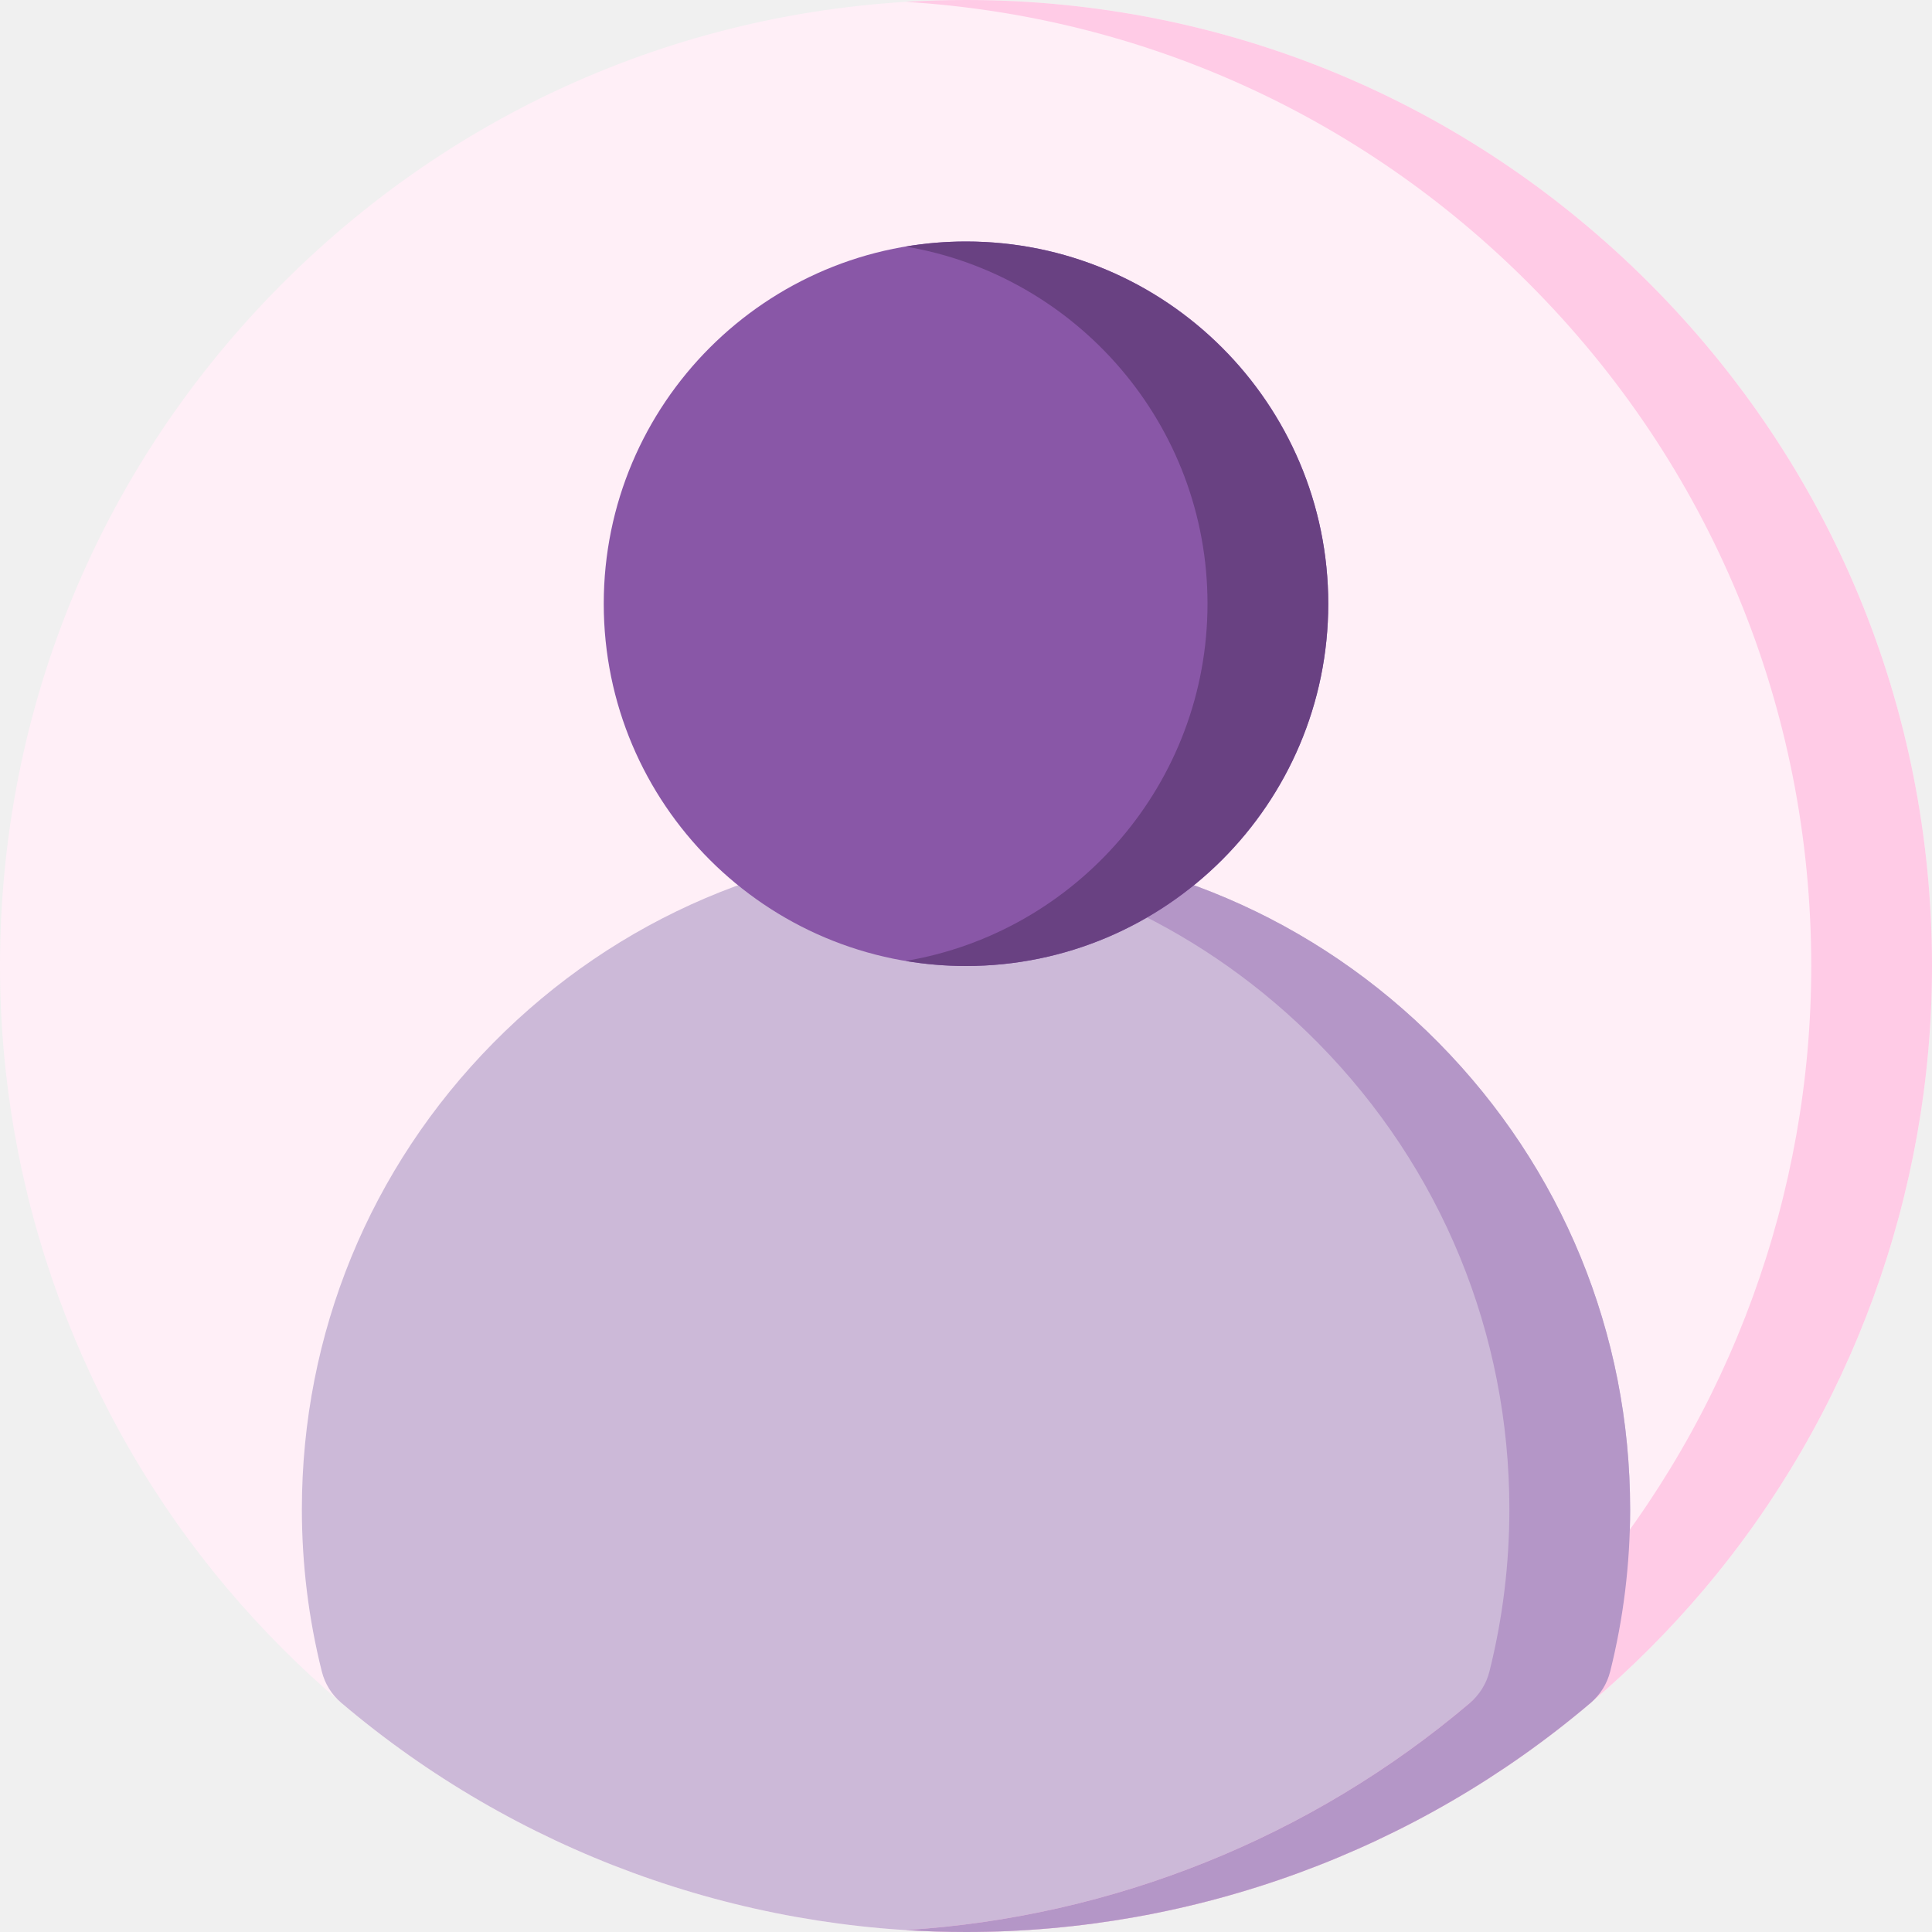
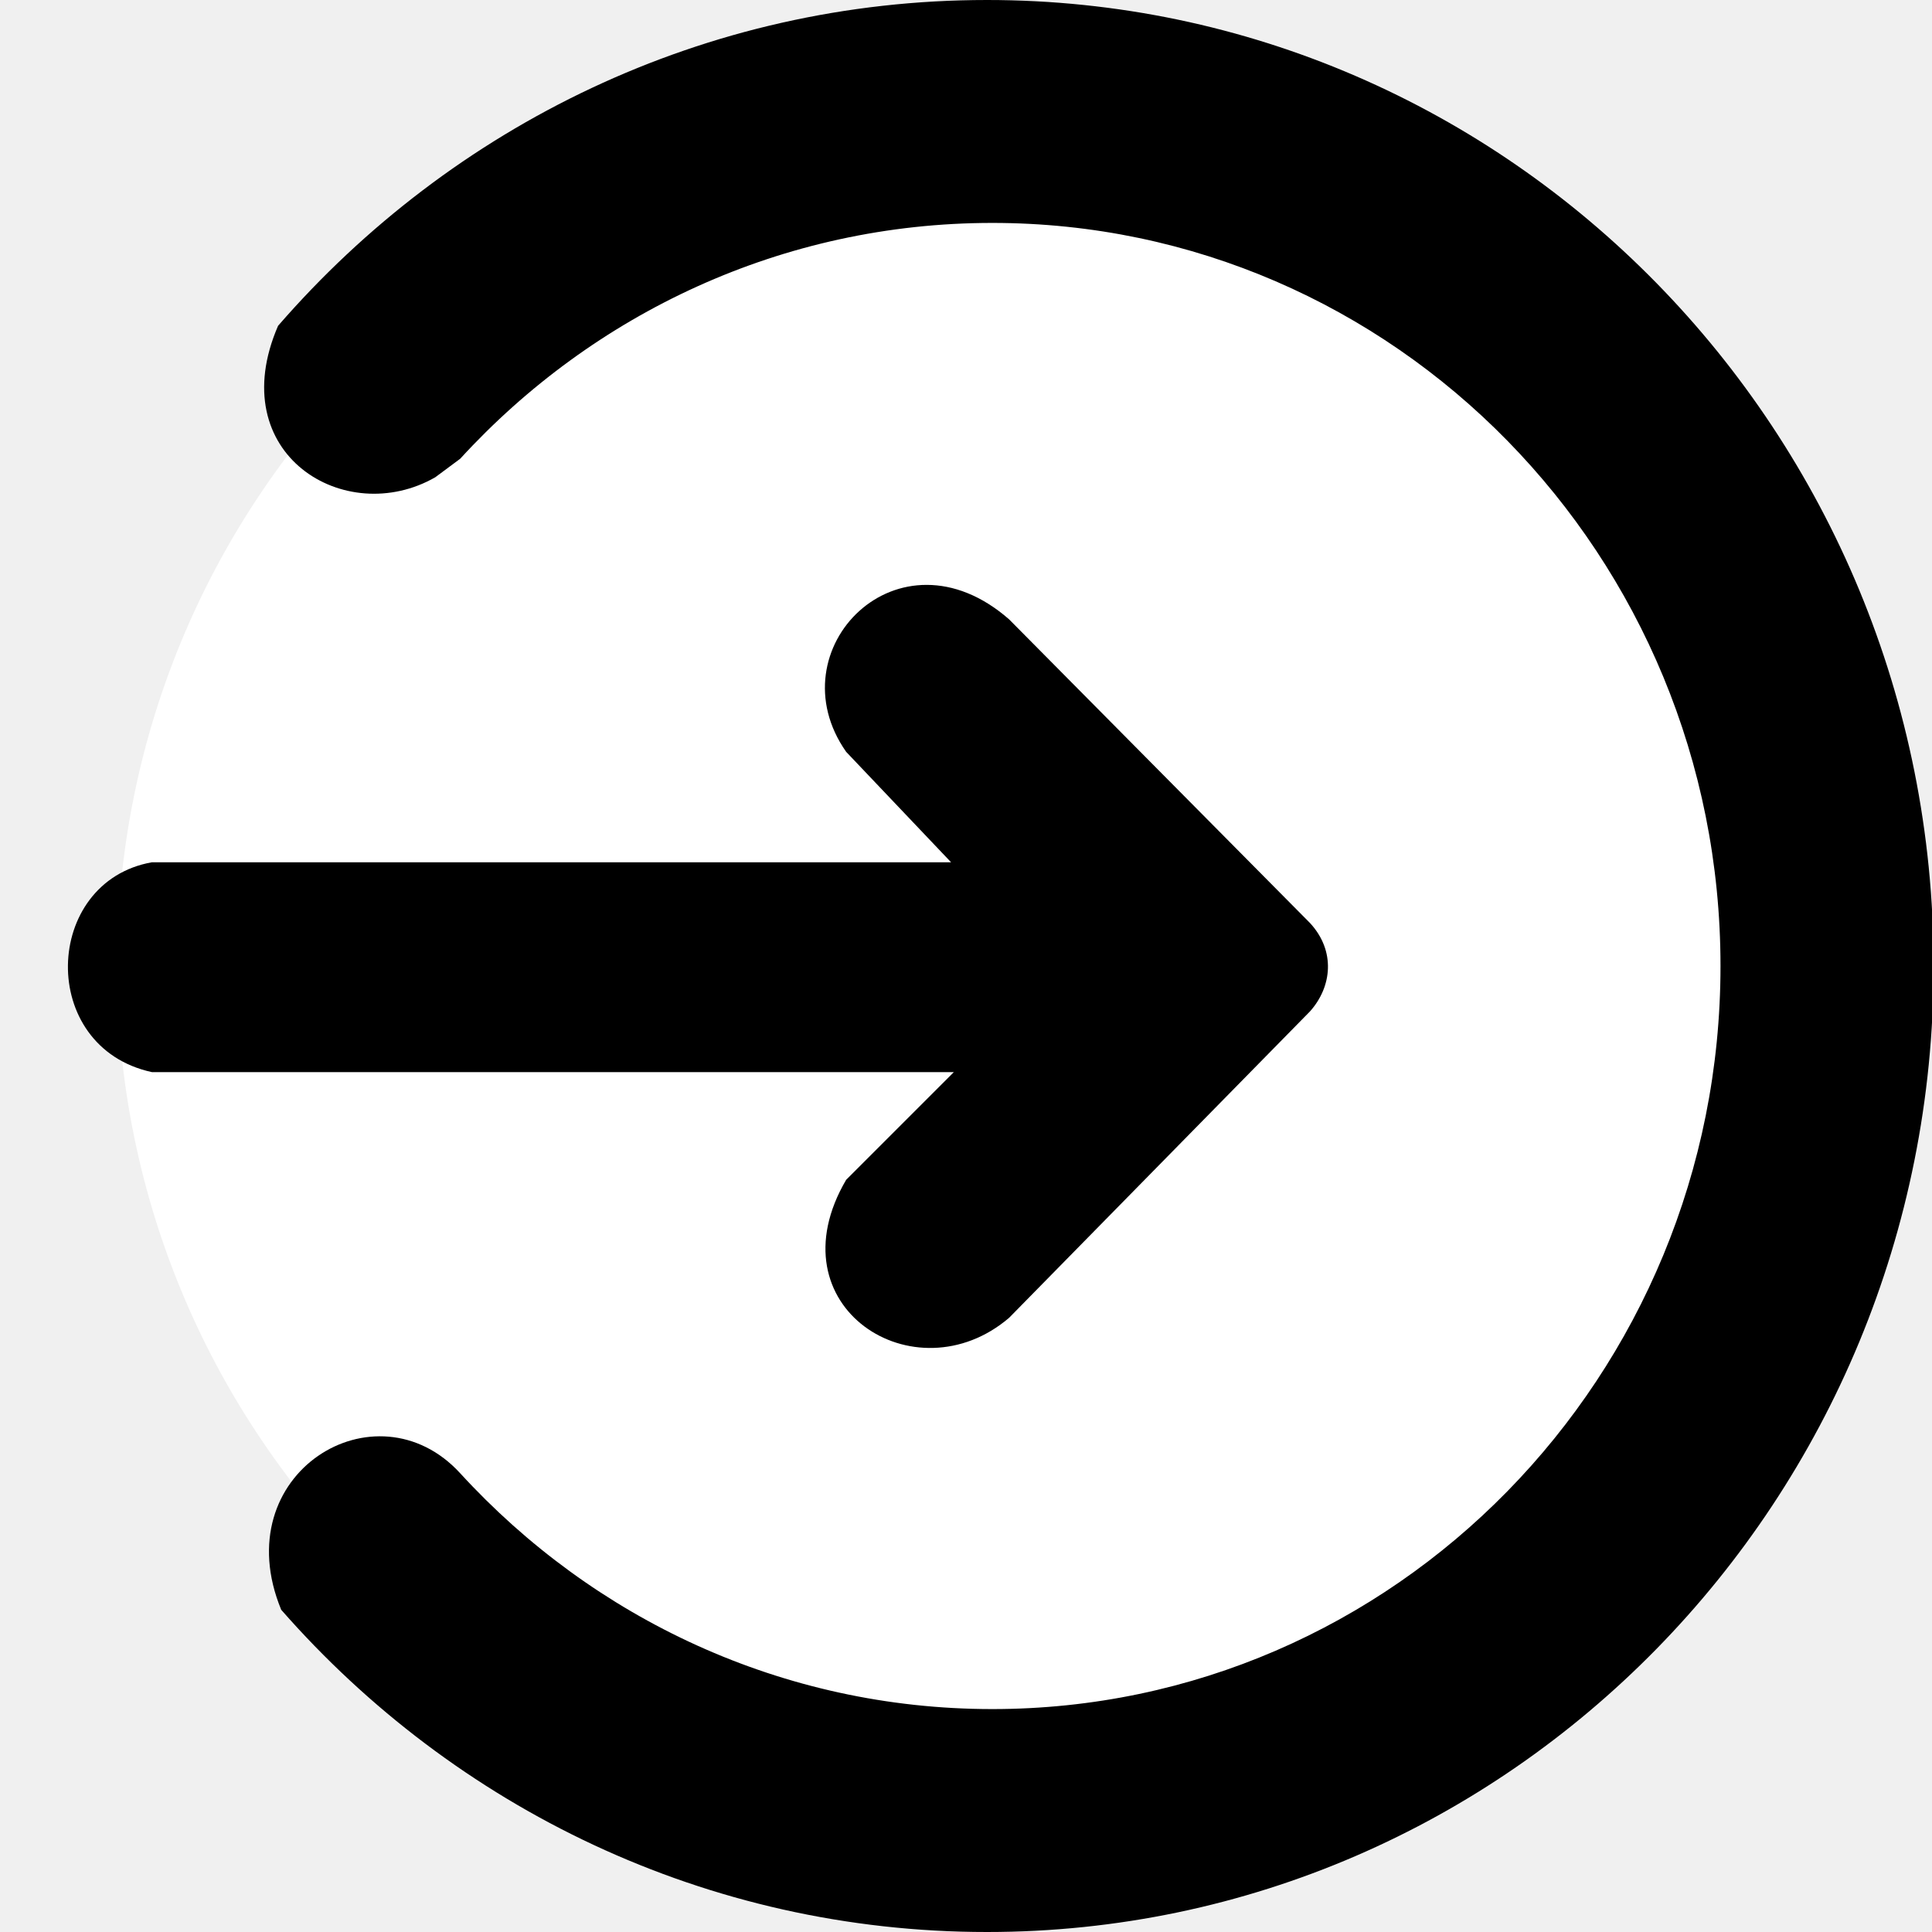
<svg xmlns="http://www.w3.org/2000/svg" width="512" height="512" viewBox="0 0 512 512" fill="none">
-   <path d="M512 256C512 316.35 490.6 374.94 451.75 421C442.54 431.9 432.38 442.09 421.54 451.28C375.41 490.44 316.62 512 256 512C195.38 512 136.59 490.44 90.46 451.28C79.62 442.09 69.46 431.9 60.26 421C21.4 374.94 0 316.35 0 256C0 187.62 26.63 123.33 74.98 74.98C123.33 26.63 187.62 0 256 0C324.38 0 388.67 26.63 437.02 74.98C485.37 123.33 512 187.62 512 256Z" fill="#FFEFF7" />
-   <path d="M432 400C432 414.53 430.22 428.99 426.71 442.98C425.9 446.21 424.09 449.12 421.54 451.28C375.41 490.44 316.62 512 256 512C195.38 512 136.59 490.44 90.46 451.28C87.91 449.12 86.1 446.21 85.29 442.98C81.78 428.99 80 414.53 80 400C80 353.42 98.02 309.52 130.73 276.37C163.42 243.26 207.02 224.66 253.51 224.01H253.73L256 224L258.27 224.01H258.49C304.98 224.66 348.58 243.26 381.27 276.37C413.98 309.52 432 353.42 432 400V400Z" fill="#CCB9D8" />
-   <path d="M512 256C512 316.35 490.6 374.94 451.75 421C442.54 431.9 432.38 442.09 421.54 451.28C375.41 490.44 316.62 512 256 512C250.65 512 245.31 511.83 240 511.49C294.9 508.06 347.48 486.98 389.54 451.28C400.38 442.09 410.54 431.9 419.75 421C458.6 374.94 480 316.35 480 256C480 187.62 453.37 123.33 405.02 74.98C360.46 30.42 302.36 4.31 240 0.49C245.31 0.16 250.64 0 256 0C324.38 0 388.67 26.63 437.02 74.98C485.37 123.33 512 187.62 512 256V256Z" fill="#FFCBE6" />
-   <path d="M432 400C432 414.53 430.22 428.99 426.71 442.98C425.9 446.21 424.09 449.12 421.54 451.28C375.41 490.44 316.62 512 256 512C250.65 512 245.31 511.83 240 511.49C294.9 508.06 347.48 486.98 389.54 451.28C392.09 449.12 393.9 446.21 394.71 442.98C398.22 428.99 400 414.53 400 400C400 353.42 381.98 309.52 349.27 276.37C319.77 246.49 281.38 228.43 240 224.72C244.47 224.31 248.97 224.07 253.51 224.01H253.73L256 224L258.27 224.01H258.49C304.98 224.66 348.58 243.26 381.27 276.37C413.98 309.52 432 353.42 432 400Z" fill="#B496C7" />
-   <path d="M256 256C309.019 256 352 213.019 352 160C352 106.981 309.019 64 256 64C202.981 64 160 106.981 160 160C160 213.019 202.981 256 256 256Z" fill="#8957A7" />
-   <path d="M352 160C352 212.93 308.93 256 256 256C250.55 256 245.2 255.54 240 254.66C285.34 247.02 320 207.48 320 160C320 112.52 285.34 72.98 240 65.34C245.2 64.46 250.55 64 256 64C308.93 64 352 107.07 352 160Z" fill="#694182" />
+   <g clip-path="url(#clip0)">
+     <circle cx="256" cy="256" r="225" fill="white" />
+     <path d="M262.975 452.923C369.552 452.923 455.95 364.758 455.95 256C455.95 147.242 369.552 59.077 262.975 59.077C207.323 59.077 157.174 83.116 121.955 121.574L115.346 126.485C91.595 140.118 58.938 120.426 73.692 86.343C119.653 33.384 186.787 0 261.562 0C400.112 0 512.429 114.615 512.429 256C512.429 397.385 400.112 512 261.562 512C187.237 512 120.462 479.017 74.525 426.611C59.609 390.426 99.688 366.112 121.955 390.426C157.174 428.884 207.323 452.923 262.975 452.923Z" fill="black" />
+     <path d="M40.258 228.513H252.045L224.241 199.245C205.216 172.172 238.143 138.514 267.411 164.123L347.166 244.61C354 252 353 261.5 347.166 268.025L267.411 349.243C242.533 370.462 204.485 346.316 224.241 312.658L252.777 284.122H40.258C9.853 277.537 11.317 233.635 40.258 228.513Z" fill="black" />
+   </g>
+   <defs>
+     <clipPath id="clip0">
+       <rect width="512" height="512" fill="white" />
+     </clipPath>
+   </defs>
</svg>
